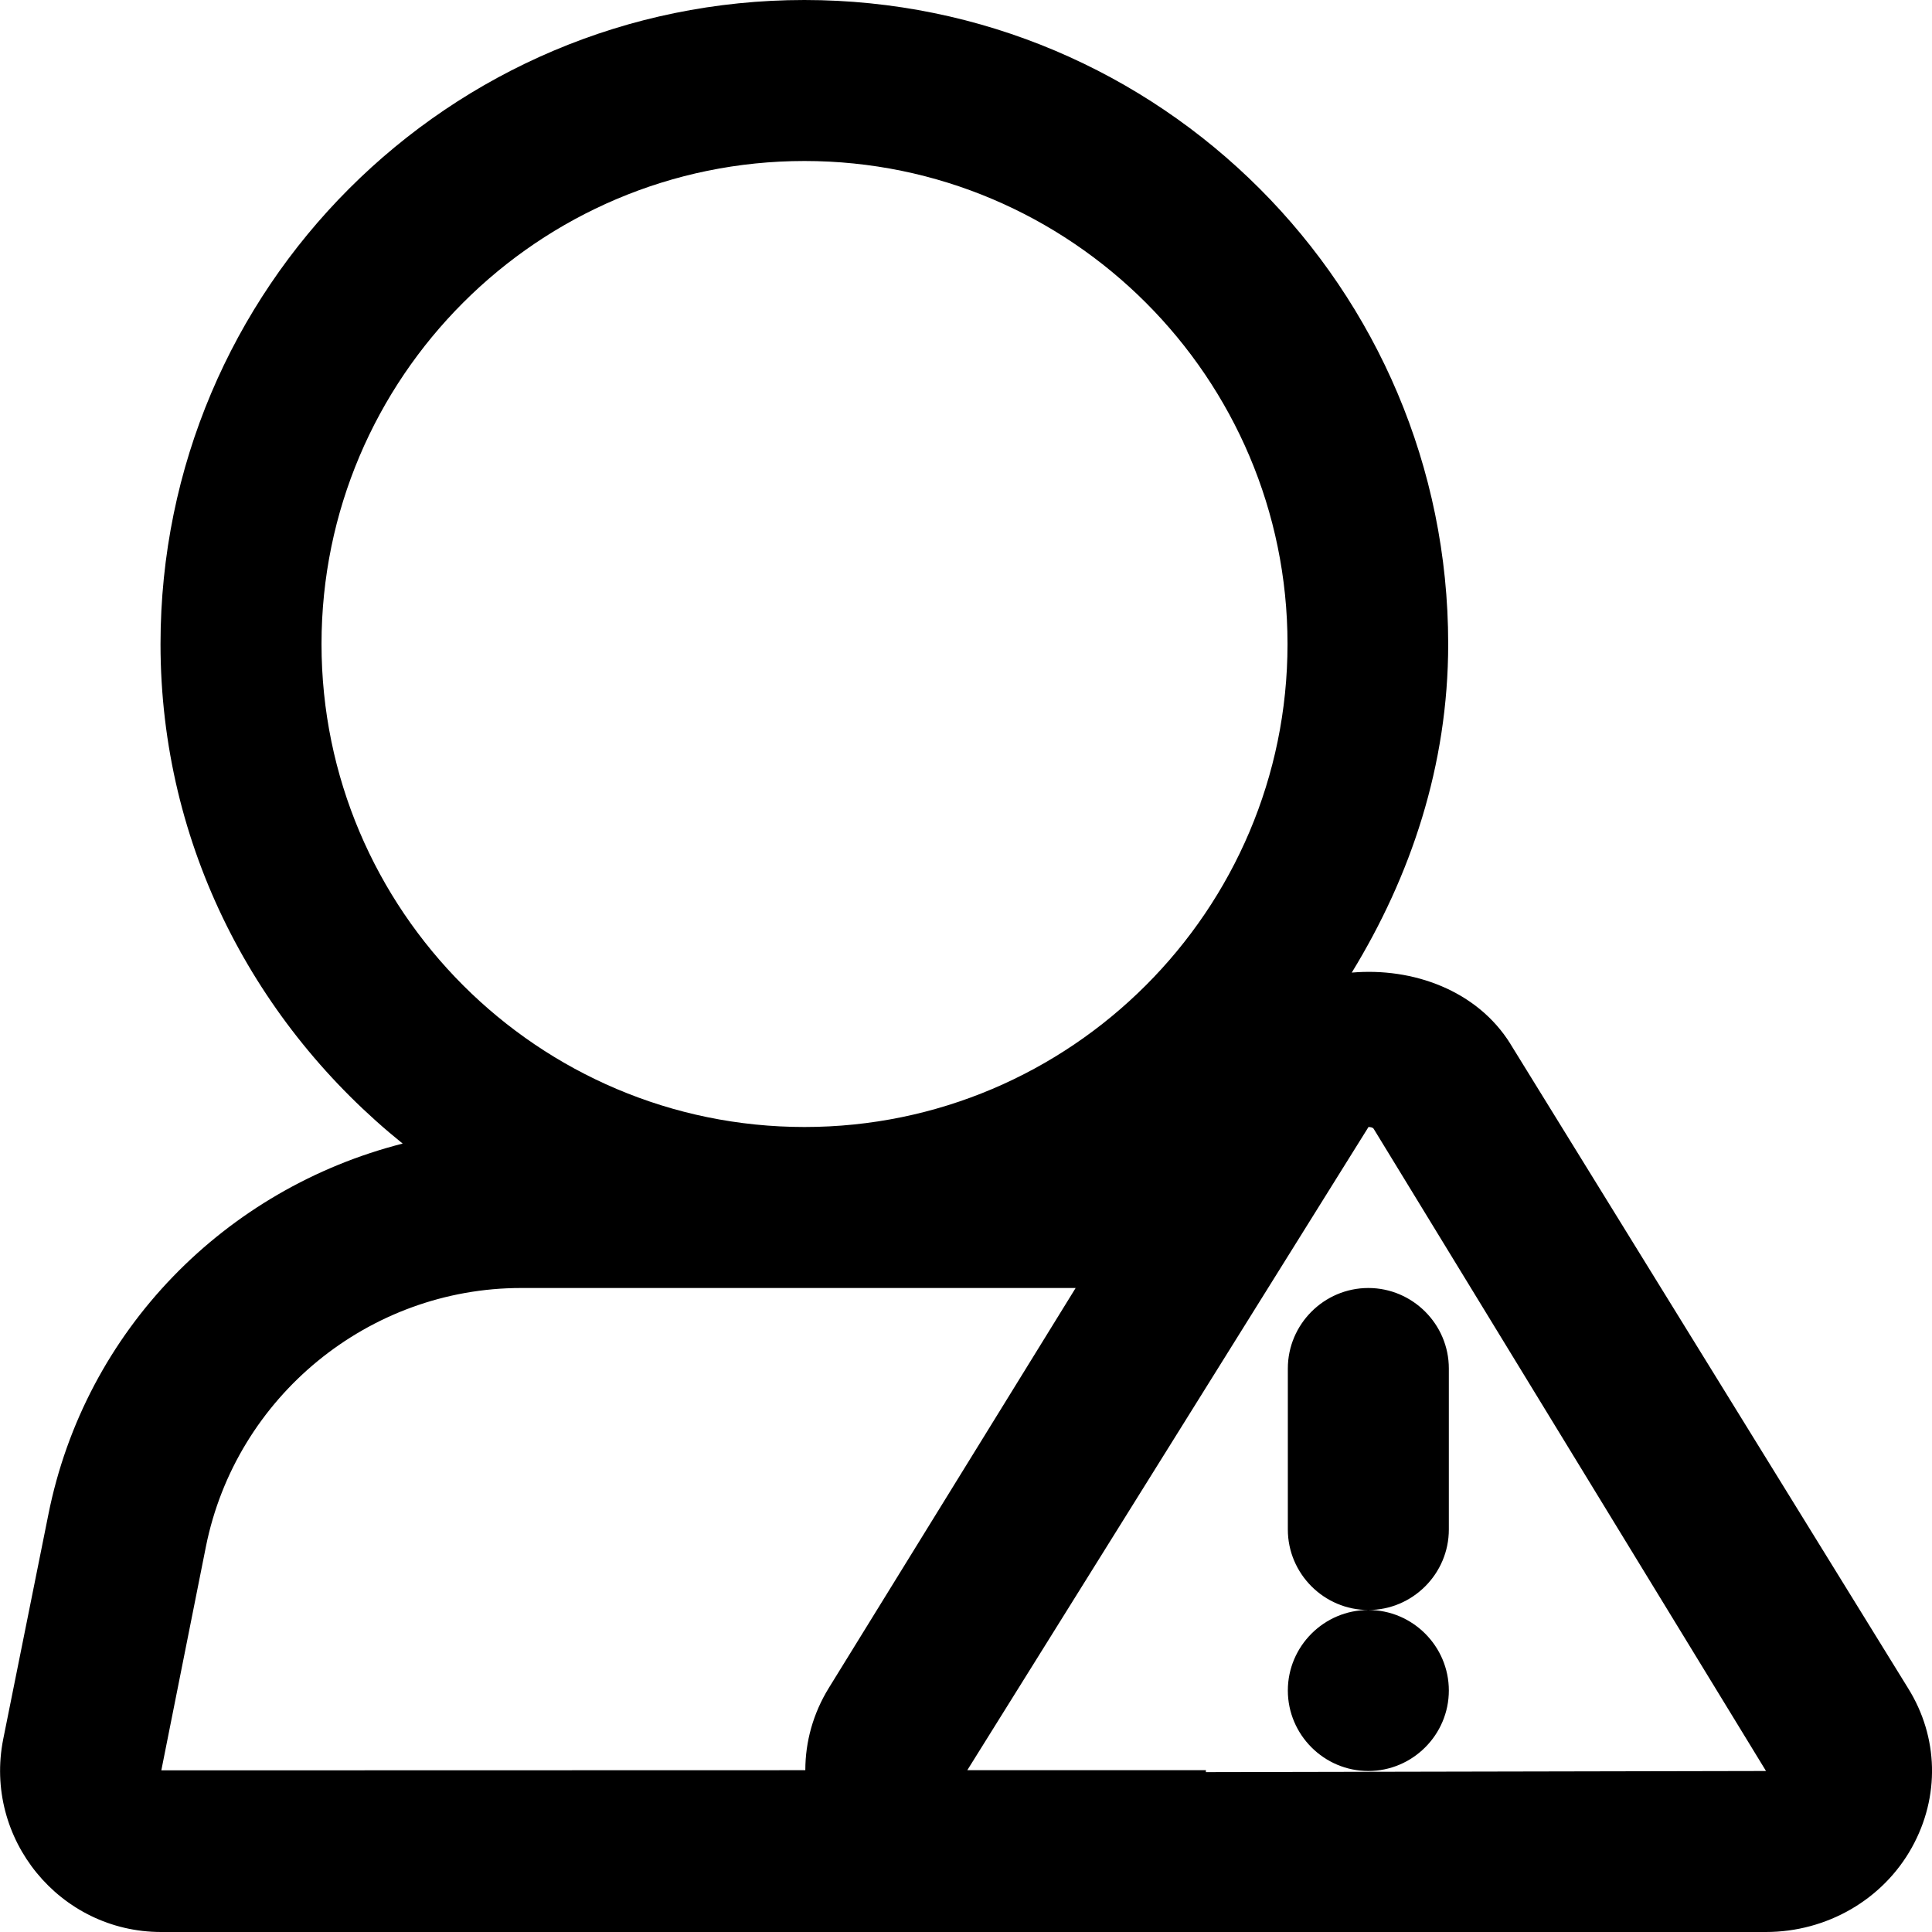
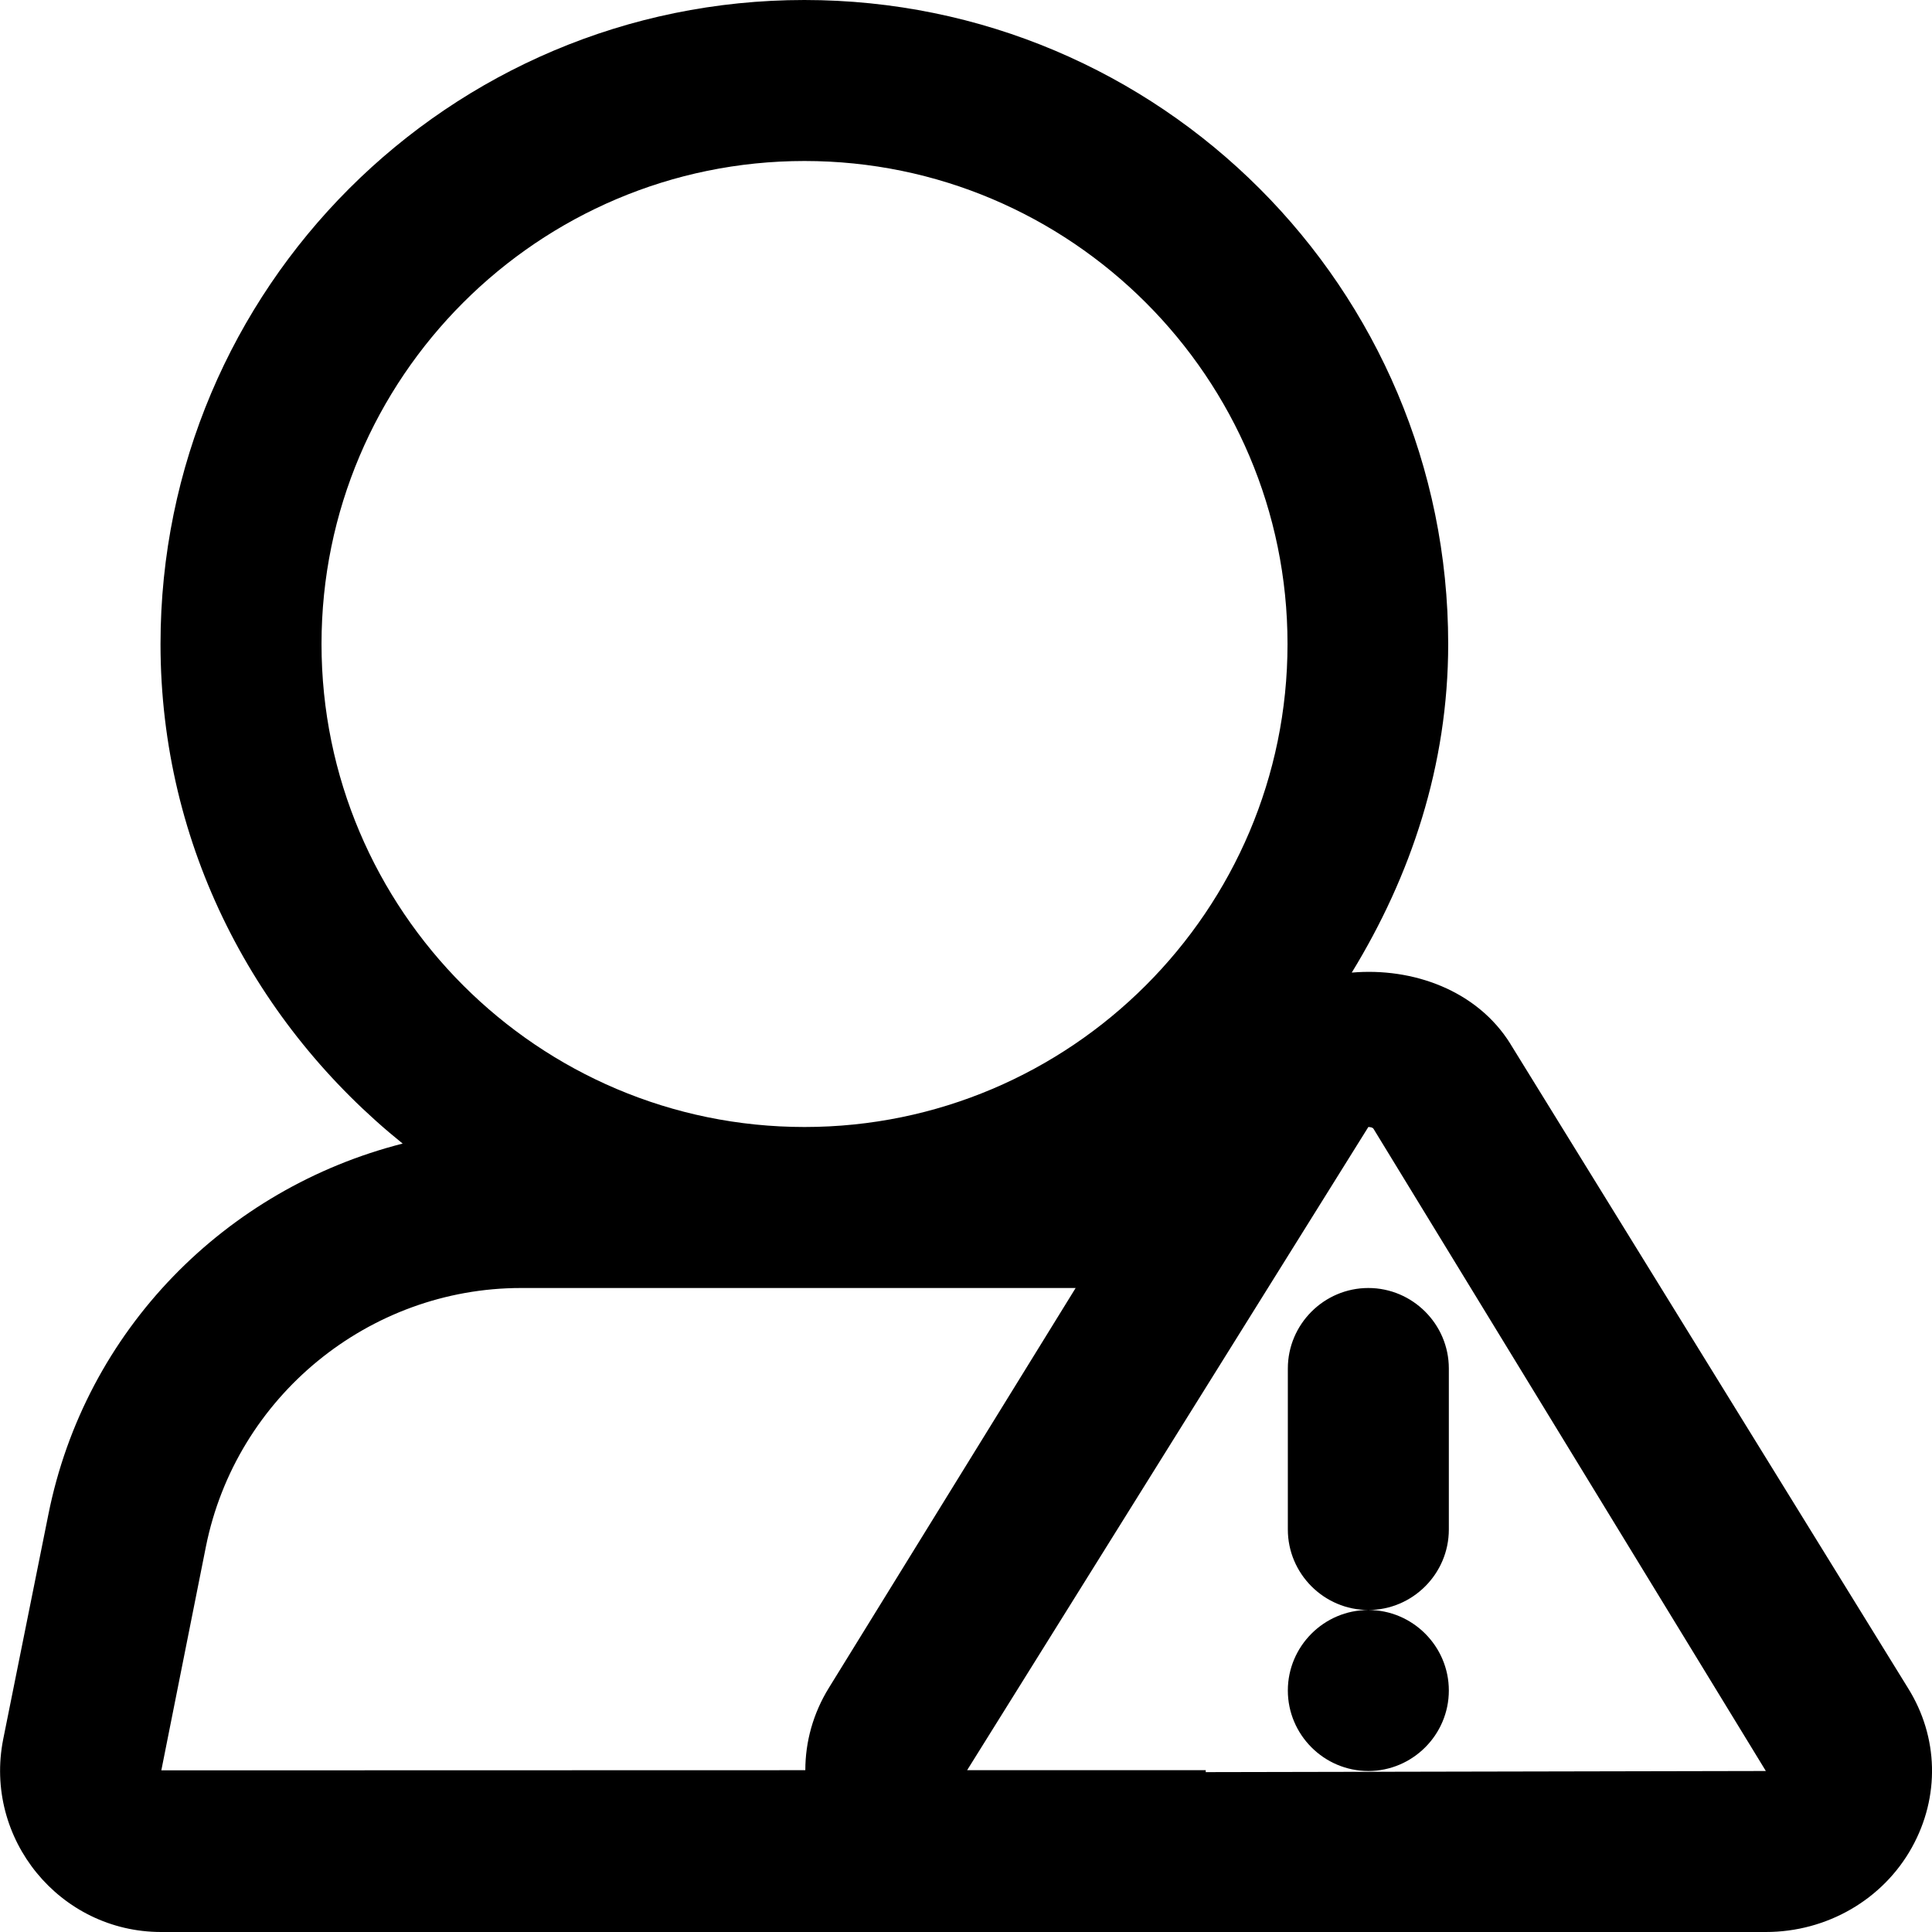
<svg xmlns="http://www.w3.org/2000/svg" width="12" height="12" viewBox="0 0 12 12">
-   <path d="M7.49 11.007l0-.012-1.482 0 2.492-3.995c.001 0 .025 0 .032.011l2.437 3.989-3.478.007zm-6.211-1.401c.187-.931 1.011-1.606 1.958-1.606l3.444 0-1.533 2.484c-.098.159-.146.335-.146.511l-4.0.001.277-1.39zm.718-5.606c0-1.654 1.346-3 3-3 1.653 0 3 1.346 3 3 0 1.654-1.347 3-3 3-1.654 0-3-1.346-3-3zm9.854 6.485c.19.304.199.675.024.99-.18.324-.528.525-.907.525l-3.478 0-1.46 0-5.029 0c-.63 0-1.104-.579-.981-1.198l.28-1.393c.229-1.151 1.104-2.027 2.201-2.306-.91-.733-1.504-1.843-1.504-3.103 0-2.209 1.791-4 3.999-4 2.209 0 3.999 1.791 3.999 4 0 .755-.233 1.443-.599 2.041.379-.033.778.11.985.442 0 .001 0 .001.001.002l2.469 4zM7.999 8.5l0 1c0 .275.225.5.5.5.275 0 .5-.225.5-.5l0-1c0-.275-.225-.5-.5-.5-.275 0-.5.225-.5.5zm0 2c0 .275.225.5.5.5.275 0 .5-.225.5-.5 0-.275-.225-.5-.5-.5-.275 0-.5.225-.5.5z" fill="#000" fill-rule="evenodd" />
+   <path d="M11.851 10.485c.19.304.199.675.024.99-.18.324-.528.525-.907.525l-3.478 0-1.46 0-5.029 0c-.63 0-1.104-.579-.981-1.198l.28-1.393c.229-1.151 1.104-2.027 2.201-2.306-.91-.733-1.504-1.843-1.504-3.103 0-2.209 1.791-4 3.999-4 2.209 0 3.999 1.791 3.999 4 0 .755-.233 1.443-.599 2.041.379-.033.778.11.985.442 0 .001 0 .001.001.002l2.469 4zm-4.361.522l3.478-.007-2.437-3.989c-.007-.011-.031-.011-.032-.011l-2.492 3.995 1.482 0 0 .012zm-6.211-1.401l-.277 1.39 4-.001c0-.176.048-.352.146-.511l1.533-2.484-3.444 0c-.947 0-1.771.675-1.958 1.606zm.718-5.606c0 1.654 1.346 3 3 3 1.653 0 3-1.346 3-3 0-1.654-1.347-3-3-3-1.654 0-3 1.346-3 3zM7.999 8.5c0-.275.225-.5.5-.5.275 0 .5.225.5.5l0 1c0 .275-.225.5-.5.5-.275 0-.5-.225-.5-.5l0-1zm0 2c0-.275.225-.5.5-.5.275 0 .5.225.5.5 0 .275-.225.5-.5.5-.275 0-.5-.225-.5-.5z" fill="#000" fill-rule="evenodd" />
</svg>
